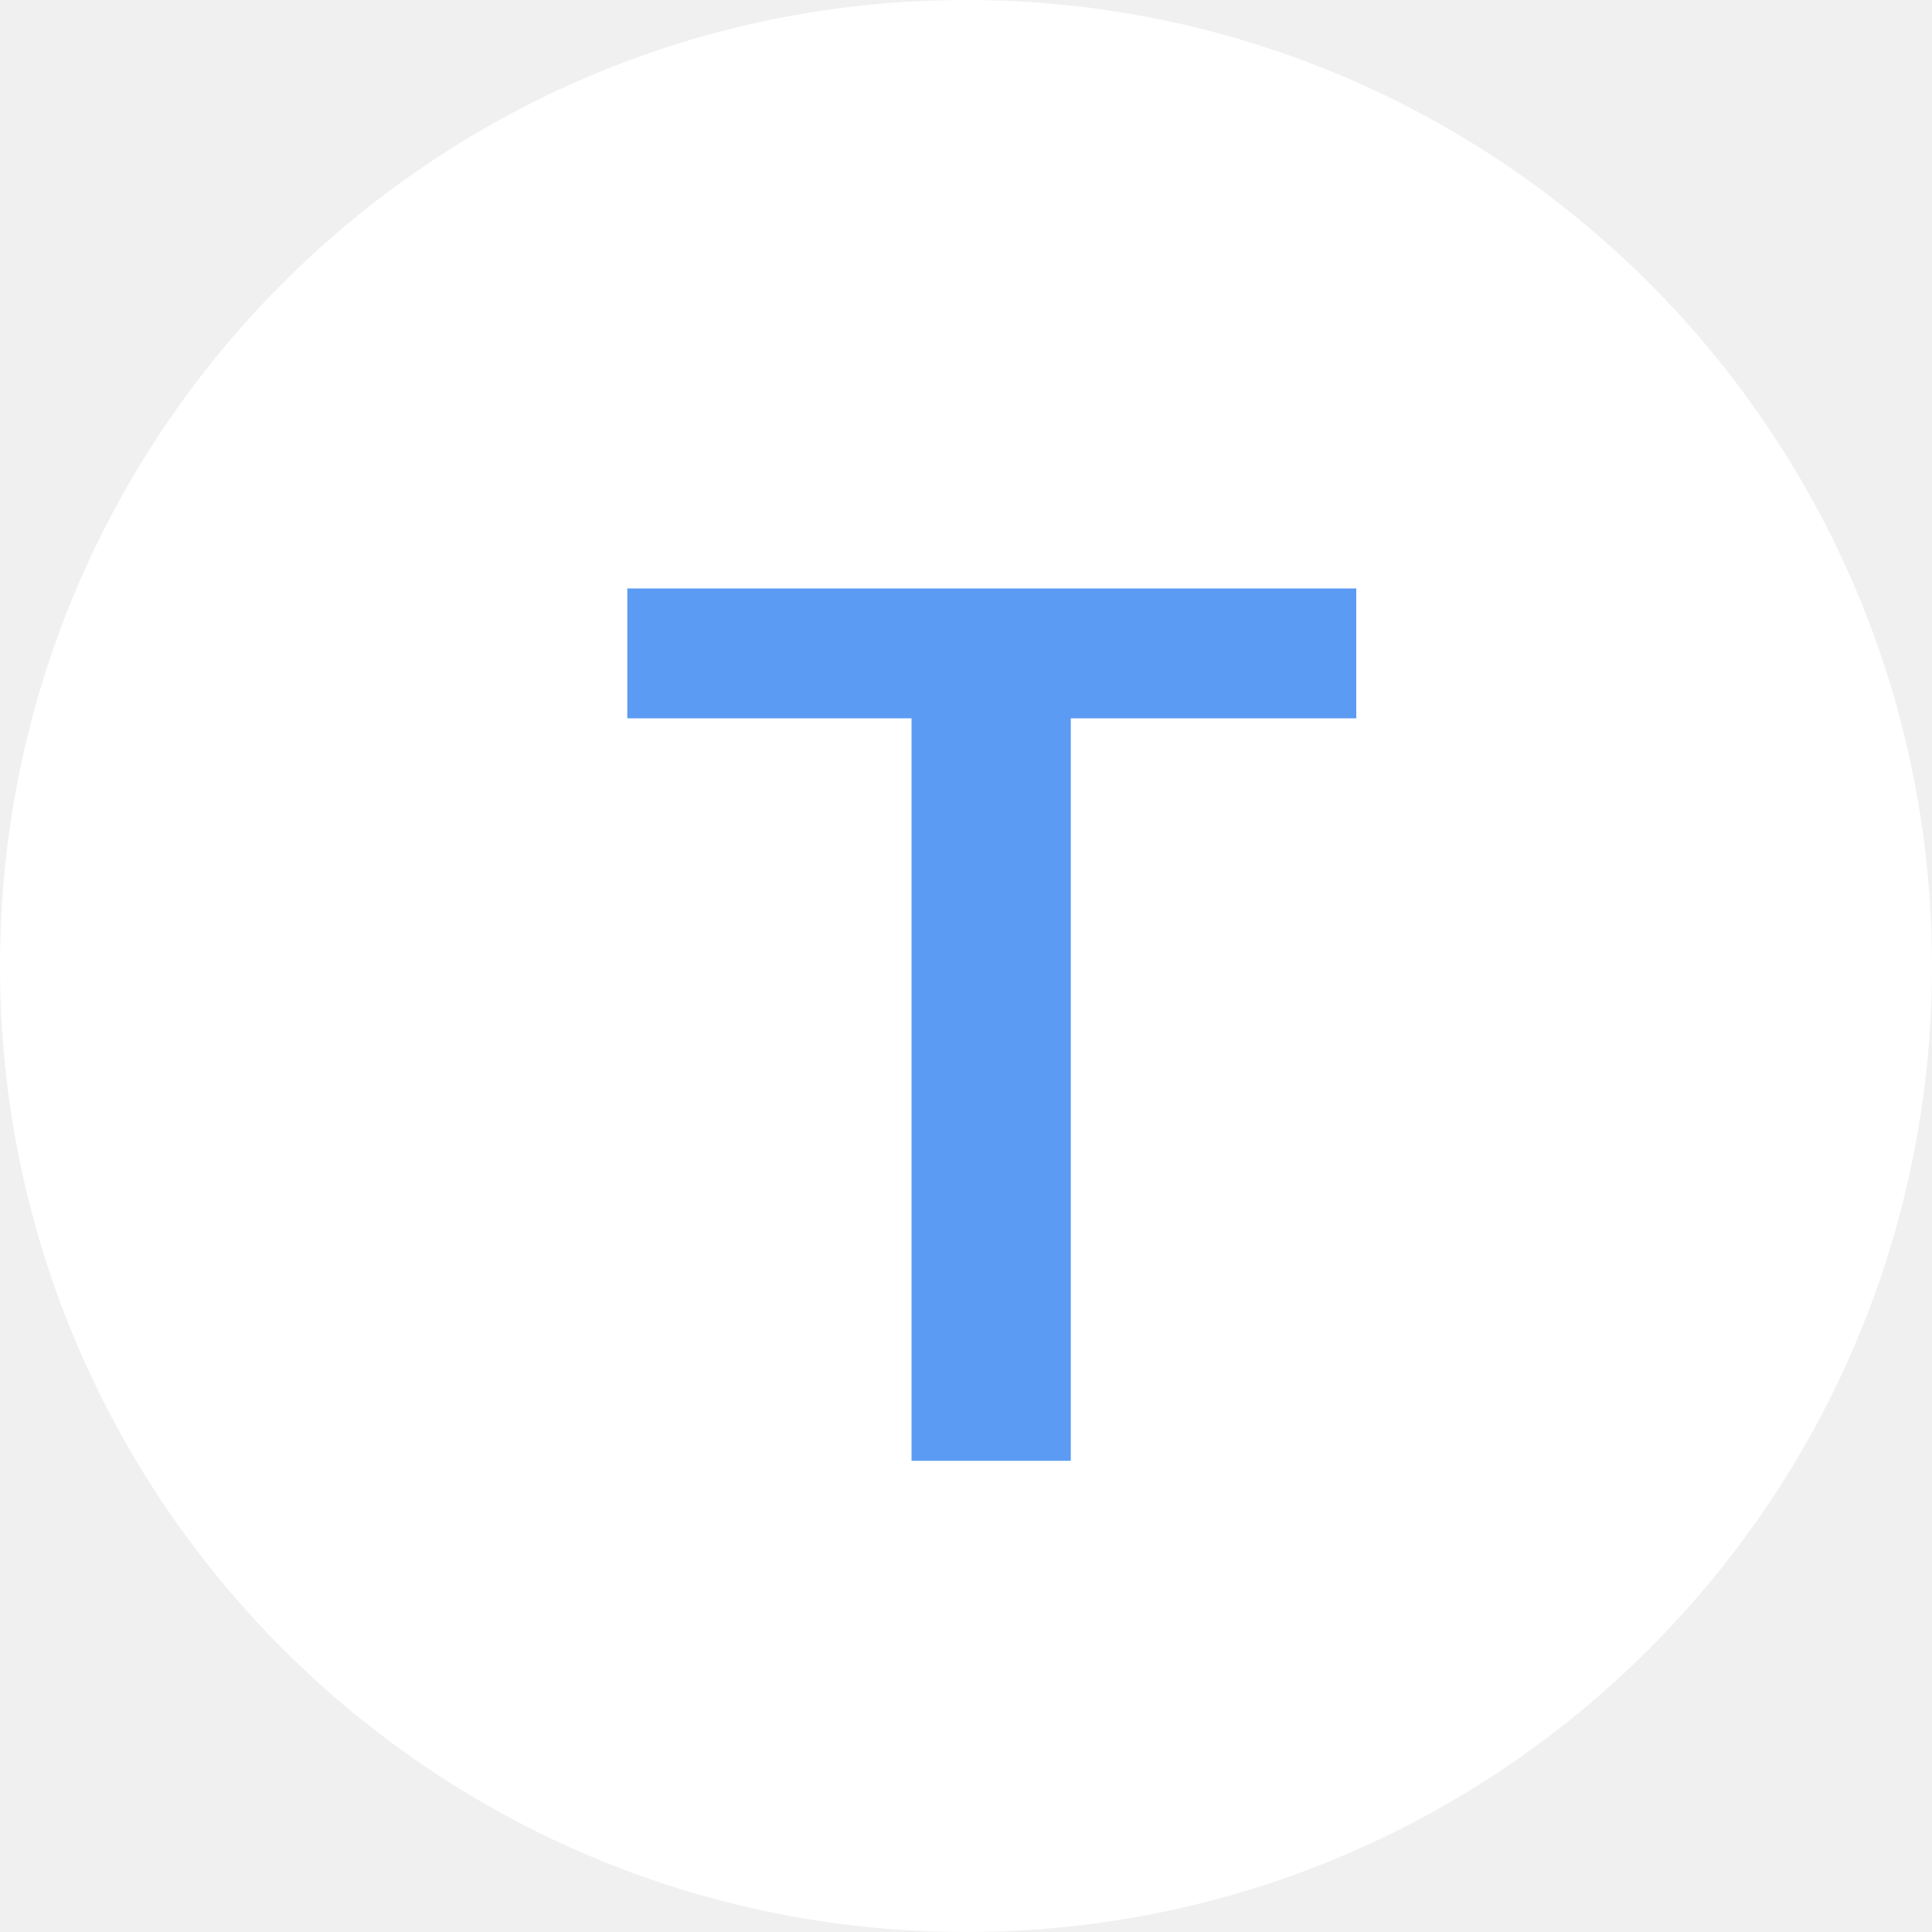
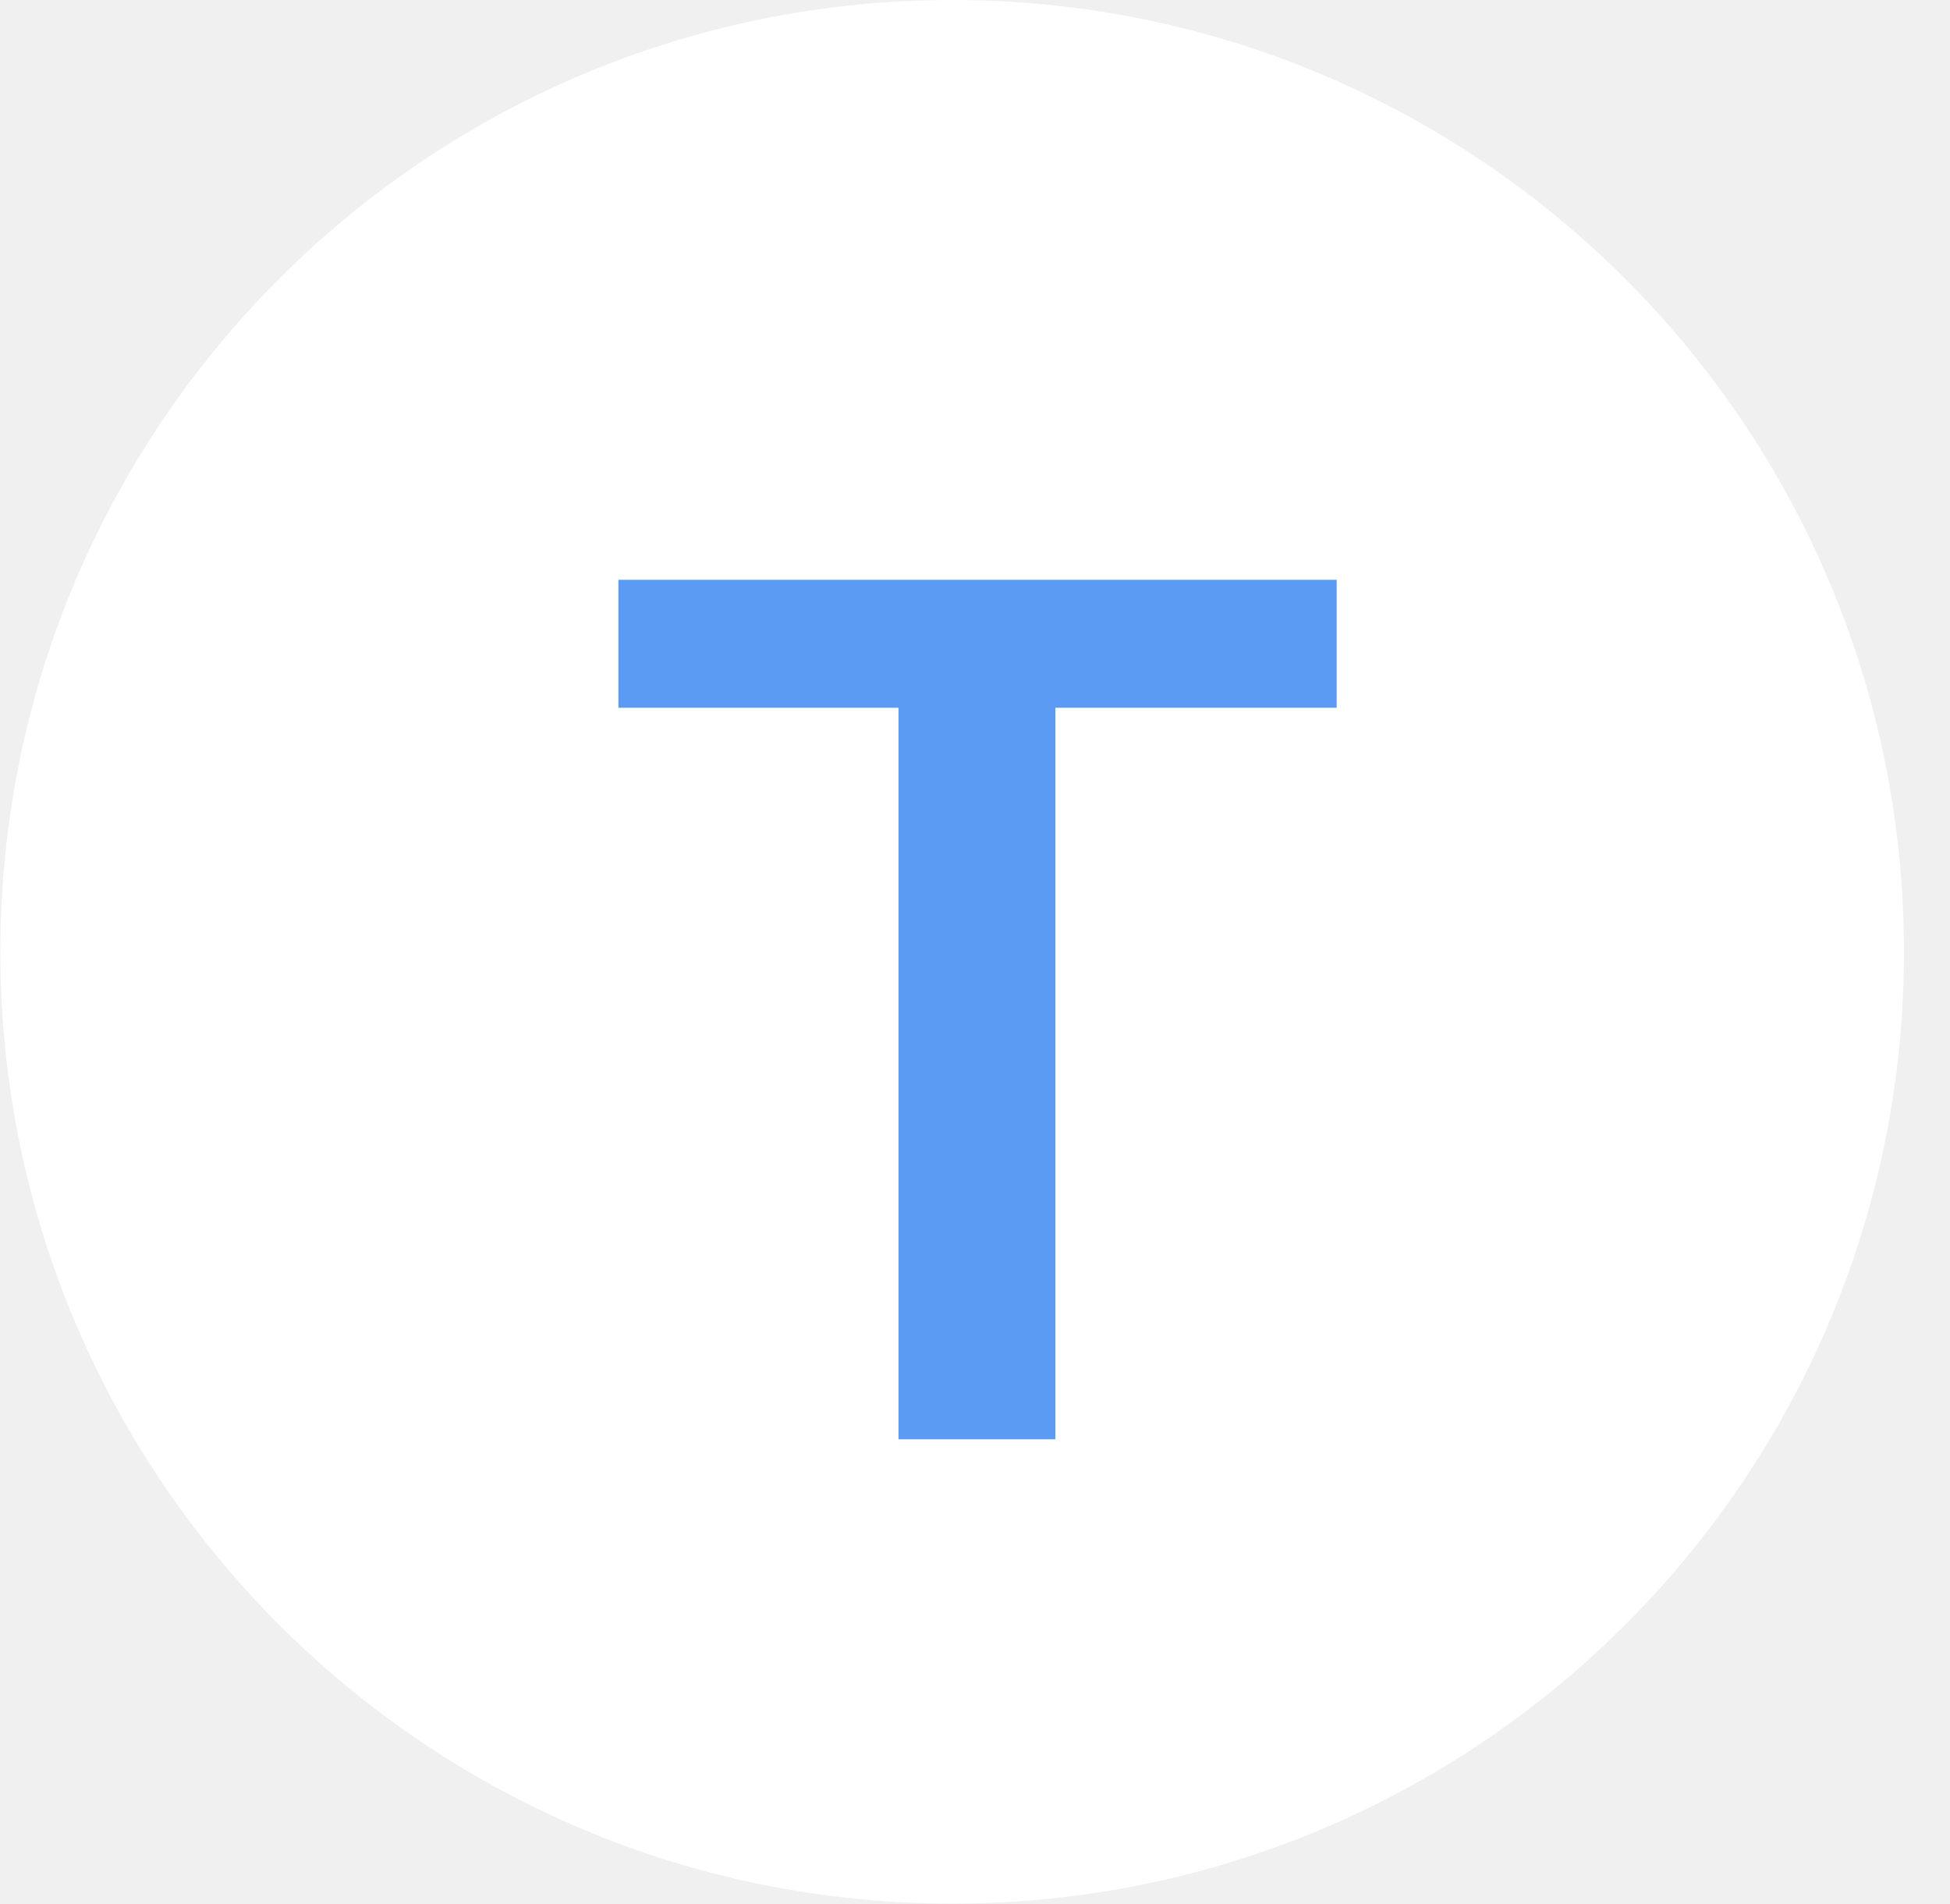
- <svg xmlns="http://www.w3.org/2000/svg" width="41" height="41" viewBox="0 0 41 41" fill="none">
-   <circle cx="20.5" cy="20.5" r="20.5" fill="white" />
-   <path d="M19.344 15.244H13.312V12.488H28.782V15.244H22.724V31H19.344V15.244Z" fill="#5B9BF3" />
+ <svg xmlns="http://www.w3.org/2000/svg" width="42" height="41" viewBox="0 0 42 41" fill="none">
+   <circle cx="20.508" cy="20.5" r="20.5" fill="white" />
+   <path d="M19.352 15.244H13.32V12.488H28.79V15.244H22.732V31H19.352V15.244Z" fill="#5B9BF3" />
</svg>
